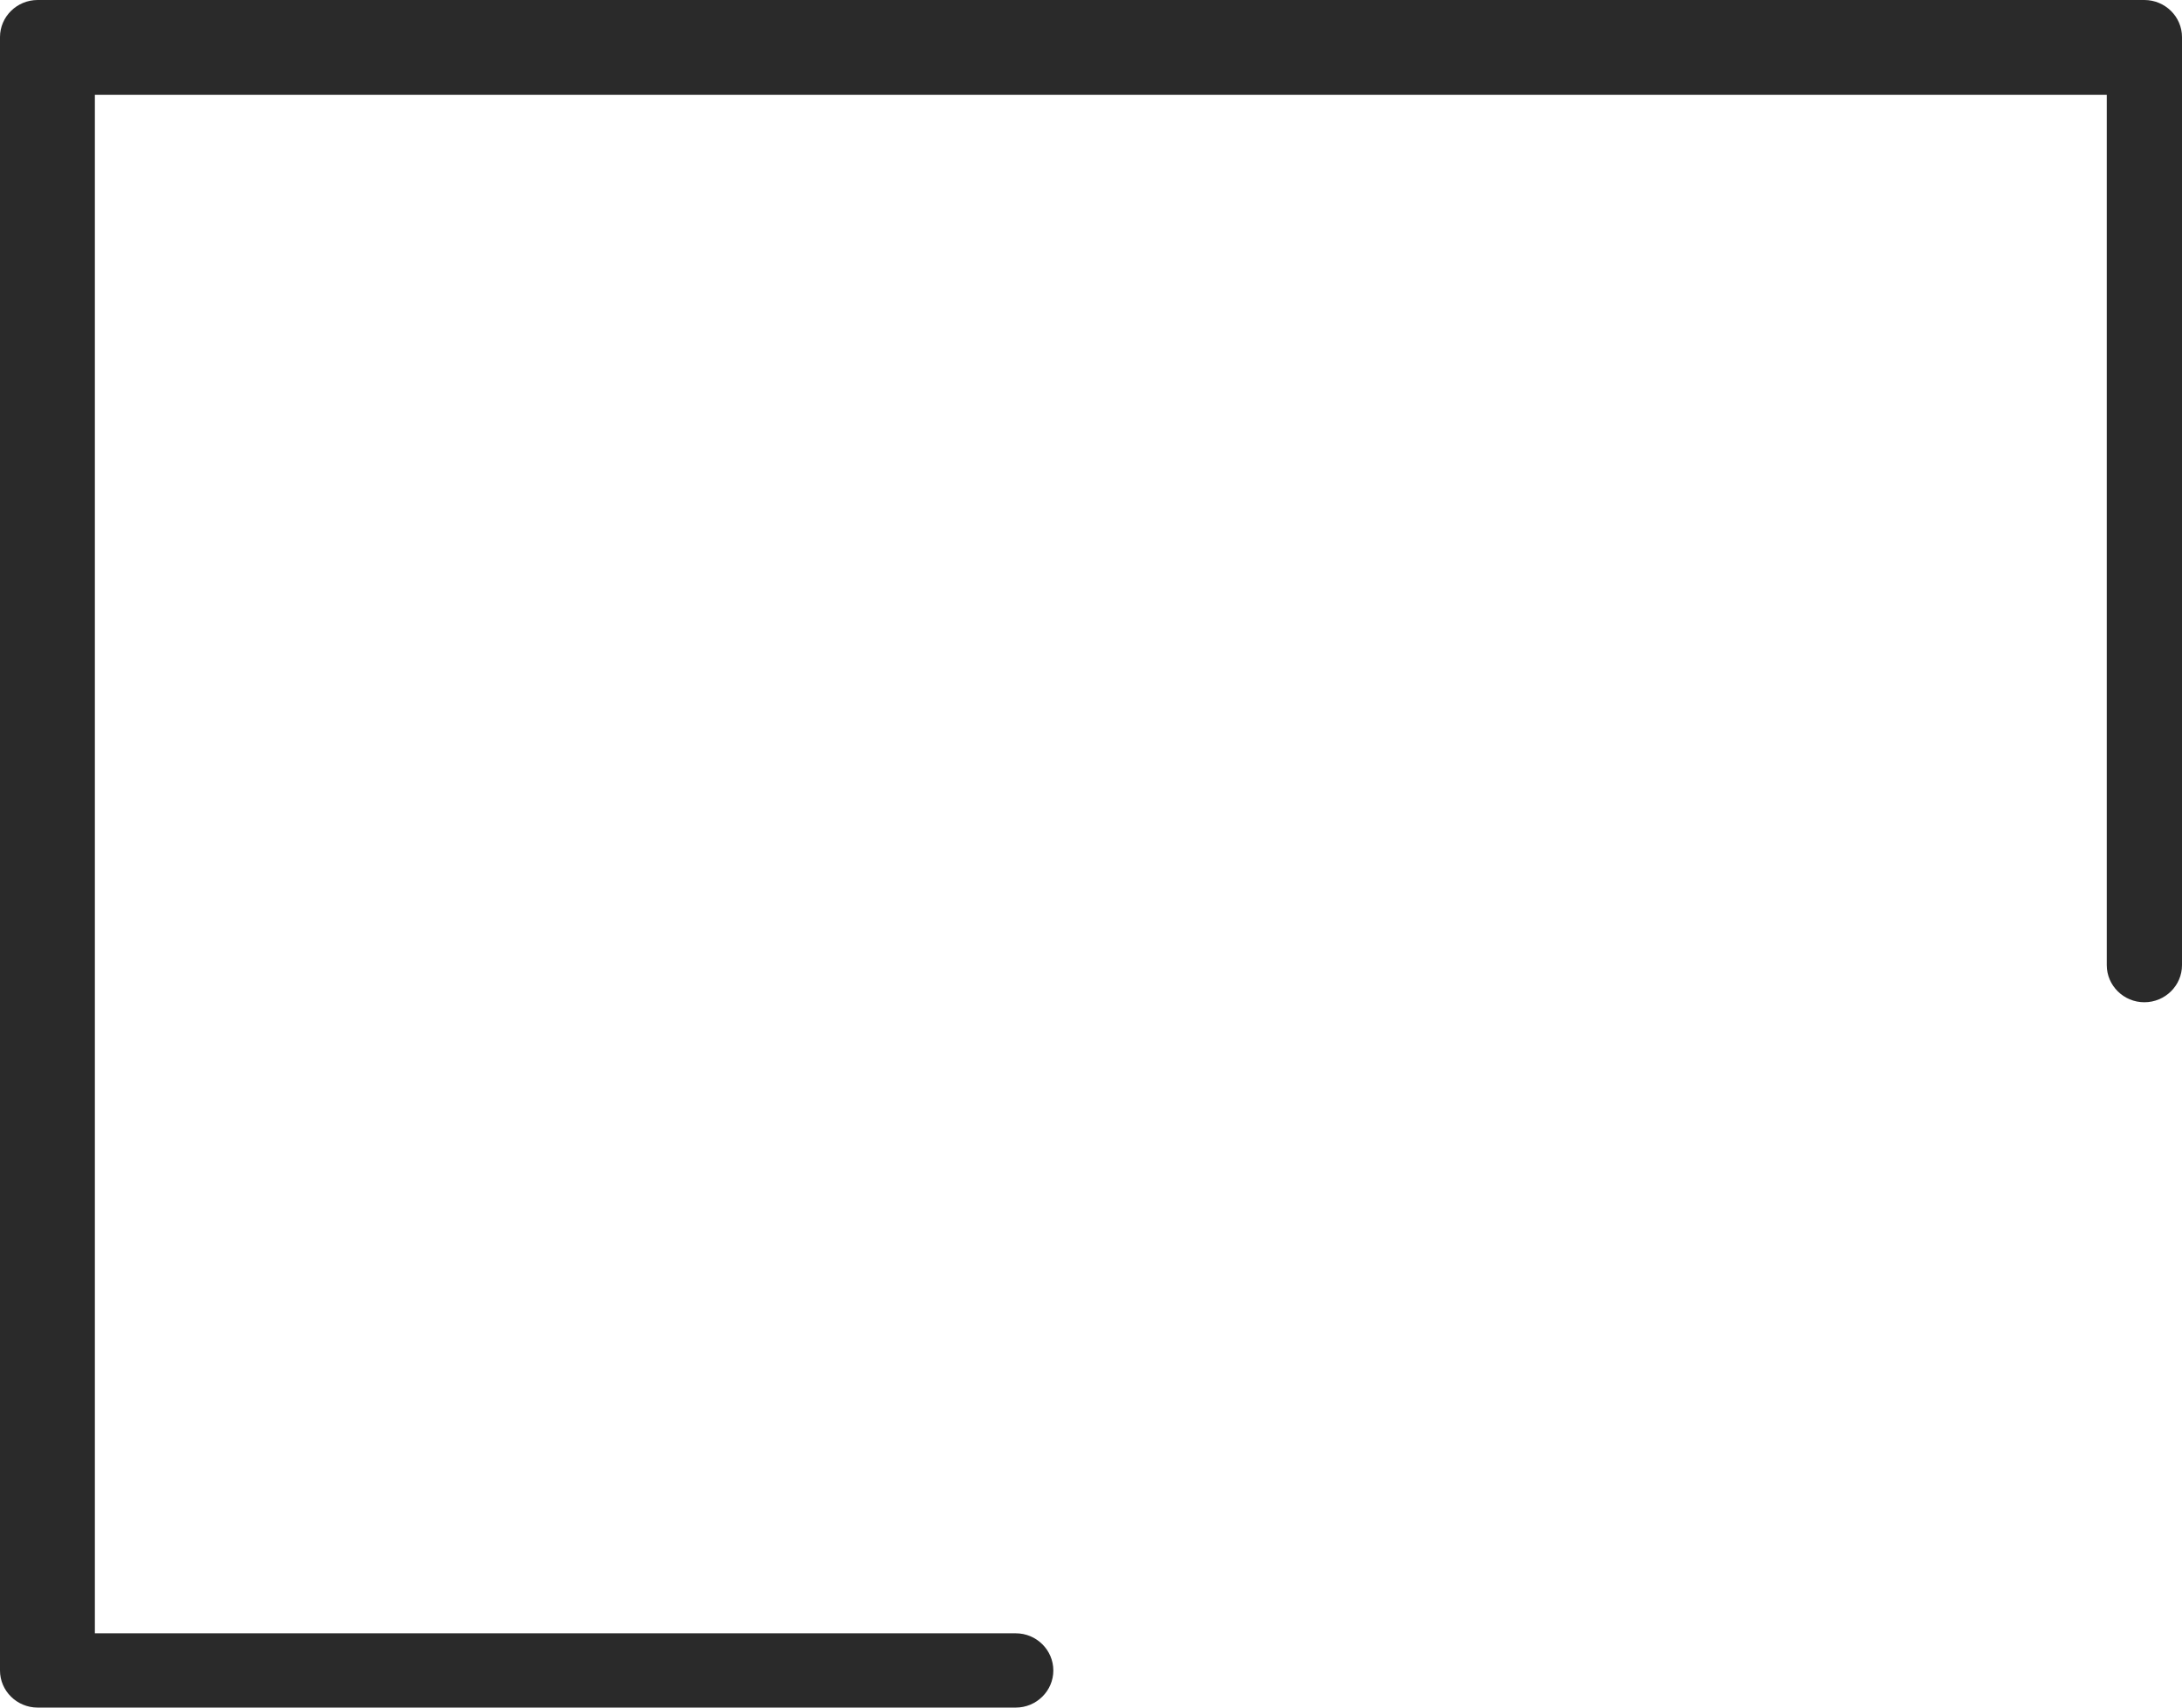
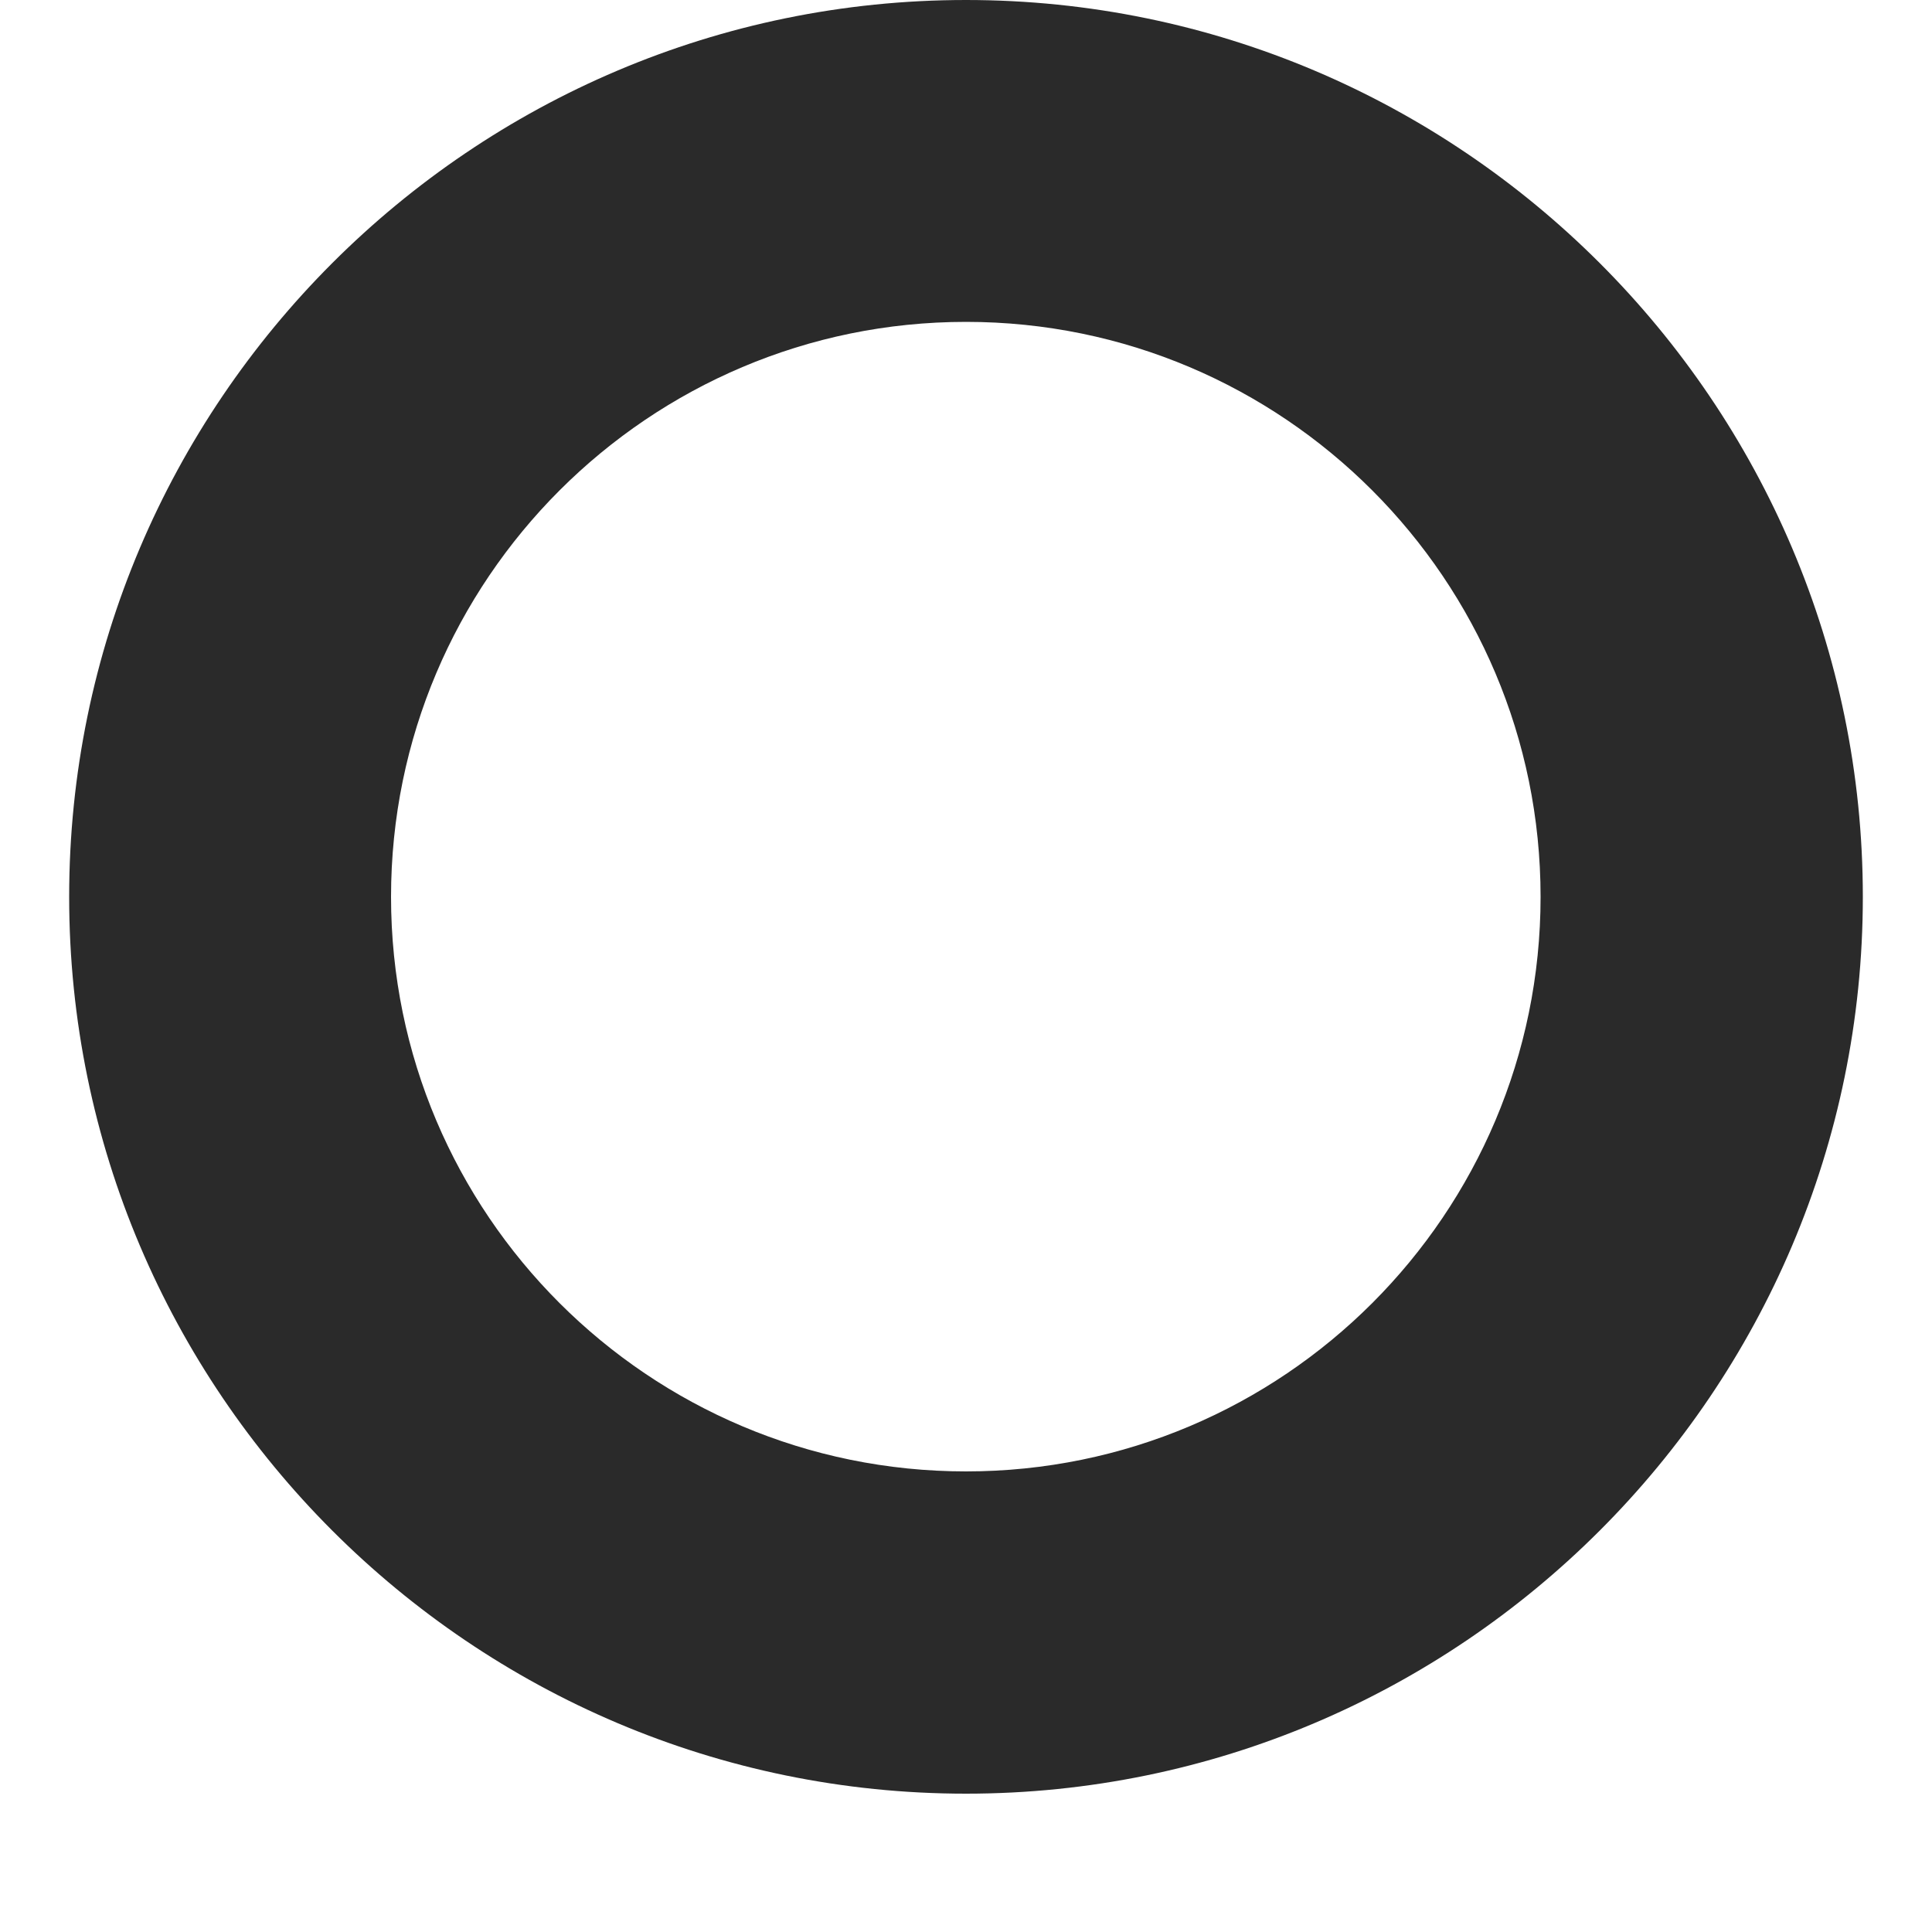
- <svg xmlns="http://www.w3.org/2000/svg" version="1.1" width="23px" height="18px">
-   <g transform="translate(-338 -192 )">
-     <path d="M 23 0.391  C 23 0.176  22.822 0  22.603 0  C 22.603 0  0.397 0  0.397 0  C 0.178 0  0 0.176  0 0.391  C 0 0.391  0 17.609  0 17.609  C 0 17.824  0.178 18  0.397 18  C 0.397 18  10.707 18  10.707 18  C 10.925 18  11.103 17.824  11.103 17.609  C 11.103 17.393  10.925 17.217  10.707 17.217  C 10.707 17.217  1 17.217  1 17.217  L 1 1  L 22.207 1  C 22.207 1  22.207 10.174  22.207 10.174  C 22.207 10.389  22.385 10.565  22.603 10.565  C 22.822 10.565  23 10.389  23 10.174  C 23 10.174  23 0.391  23 0.391  Z " fill-rule="nonzero" fill="#2a2a2a" stroke="none" transform="matrix(1 0 0 1 338 192 )" />
+ <svg xmlns="http://www.w3.org/2000/svg" version="1.1" width="5px" height="5px">
+   <g transform="translate(-343 -195 )">
+     <path d="M 0.179 2.321  C 0.179 3.6  1.221 4.642  2.5 4.642  C 3.779 4.642  4.821 3.6  4.821 2.321  C 4.821 1.042  3.779 0  2.5 0  C 1.221 0  0.179 1.042  0.179 2.321  Z M 3.987 2.321  C 3.987 3.142  3.321 3.808  2.5 3.808  C 1.679 3.808  1.012 3.142  1.012 2.321  C 1.012 1.5  1.679 0.833  2.5 0.833  C 3.321 0.833  3.987 1.5  3.987 2.321  Z " fill-rule="nonzero" fill="#2a2a2a" stroke="none" transform="matrix(1 0 0 1 343 195 )" />
  </g>
</svg>
